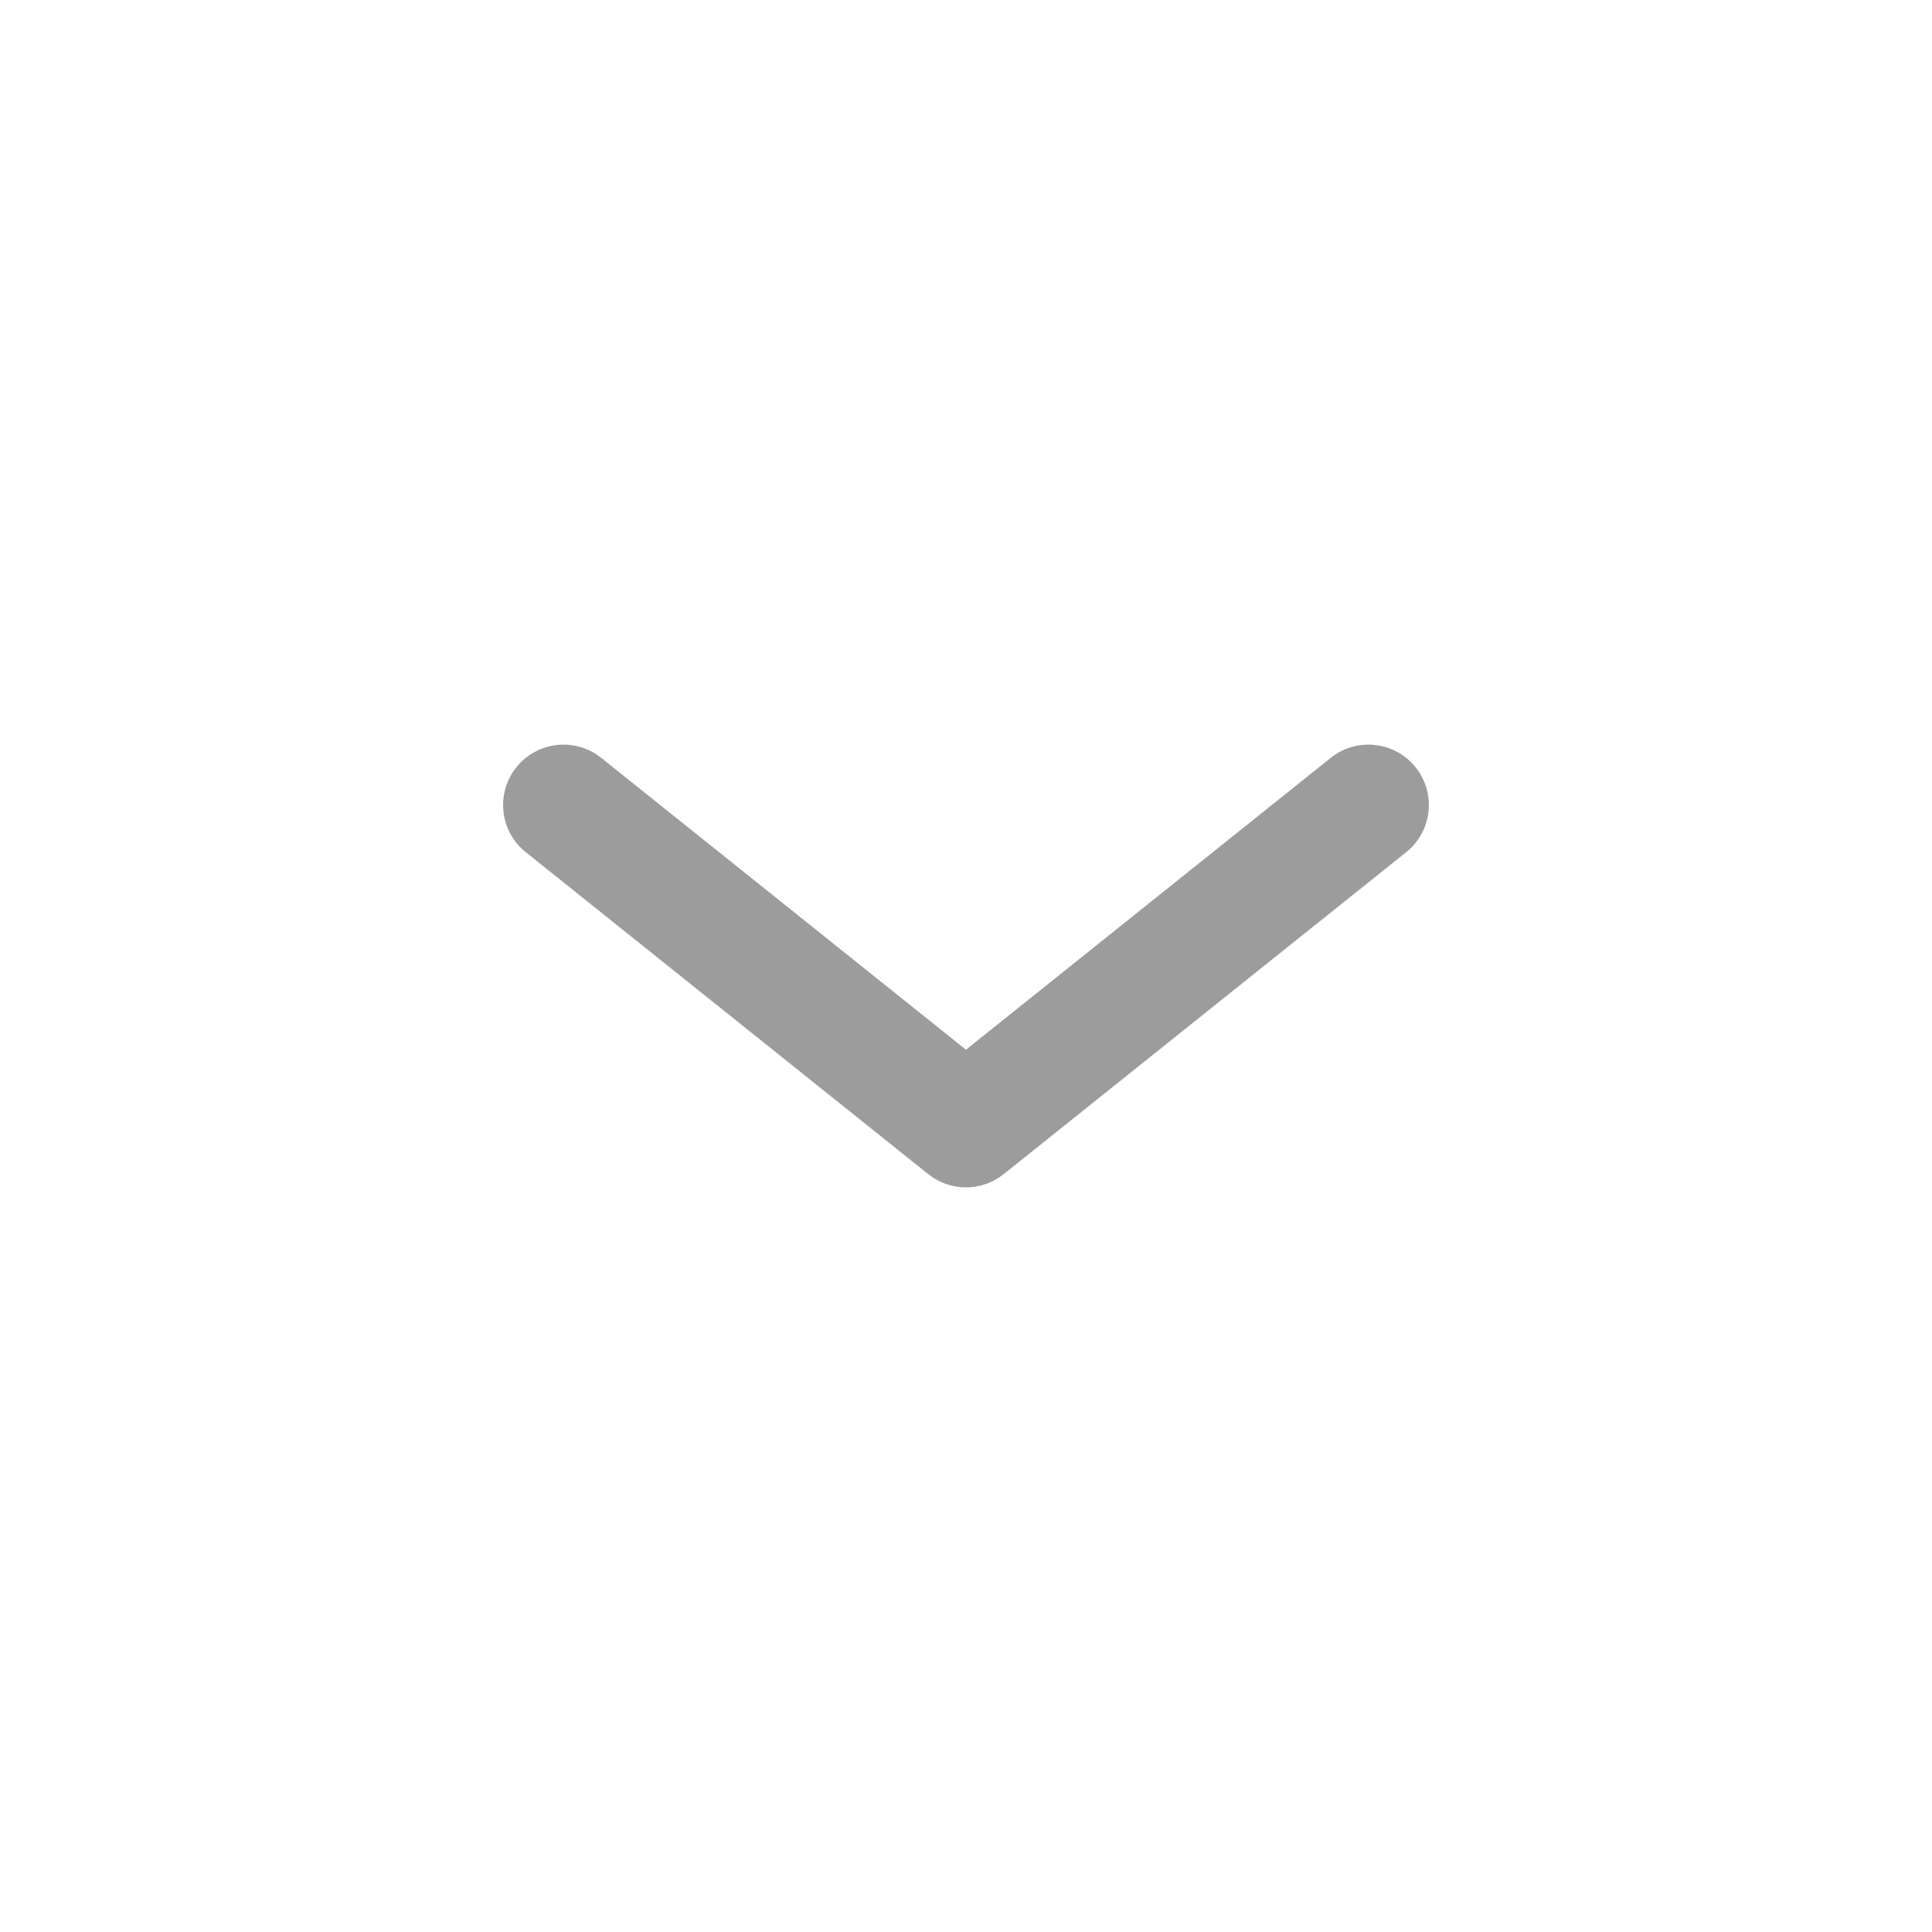
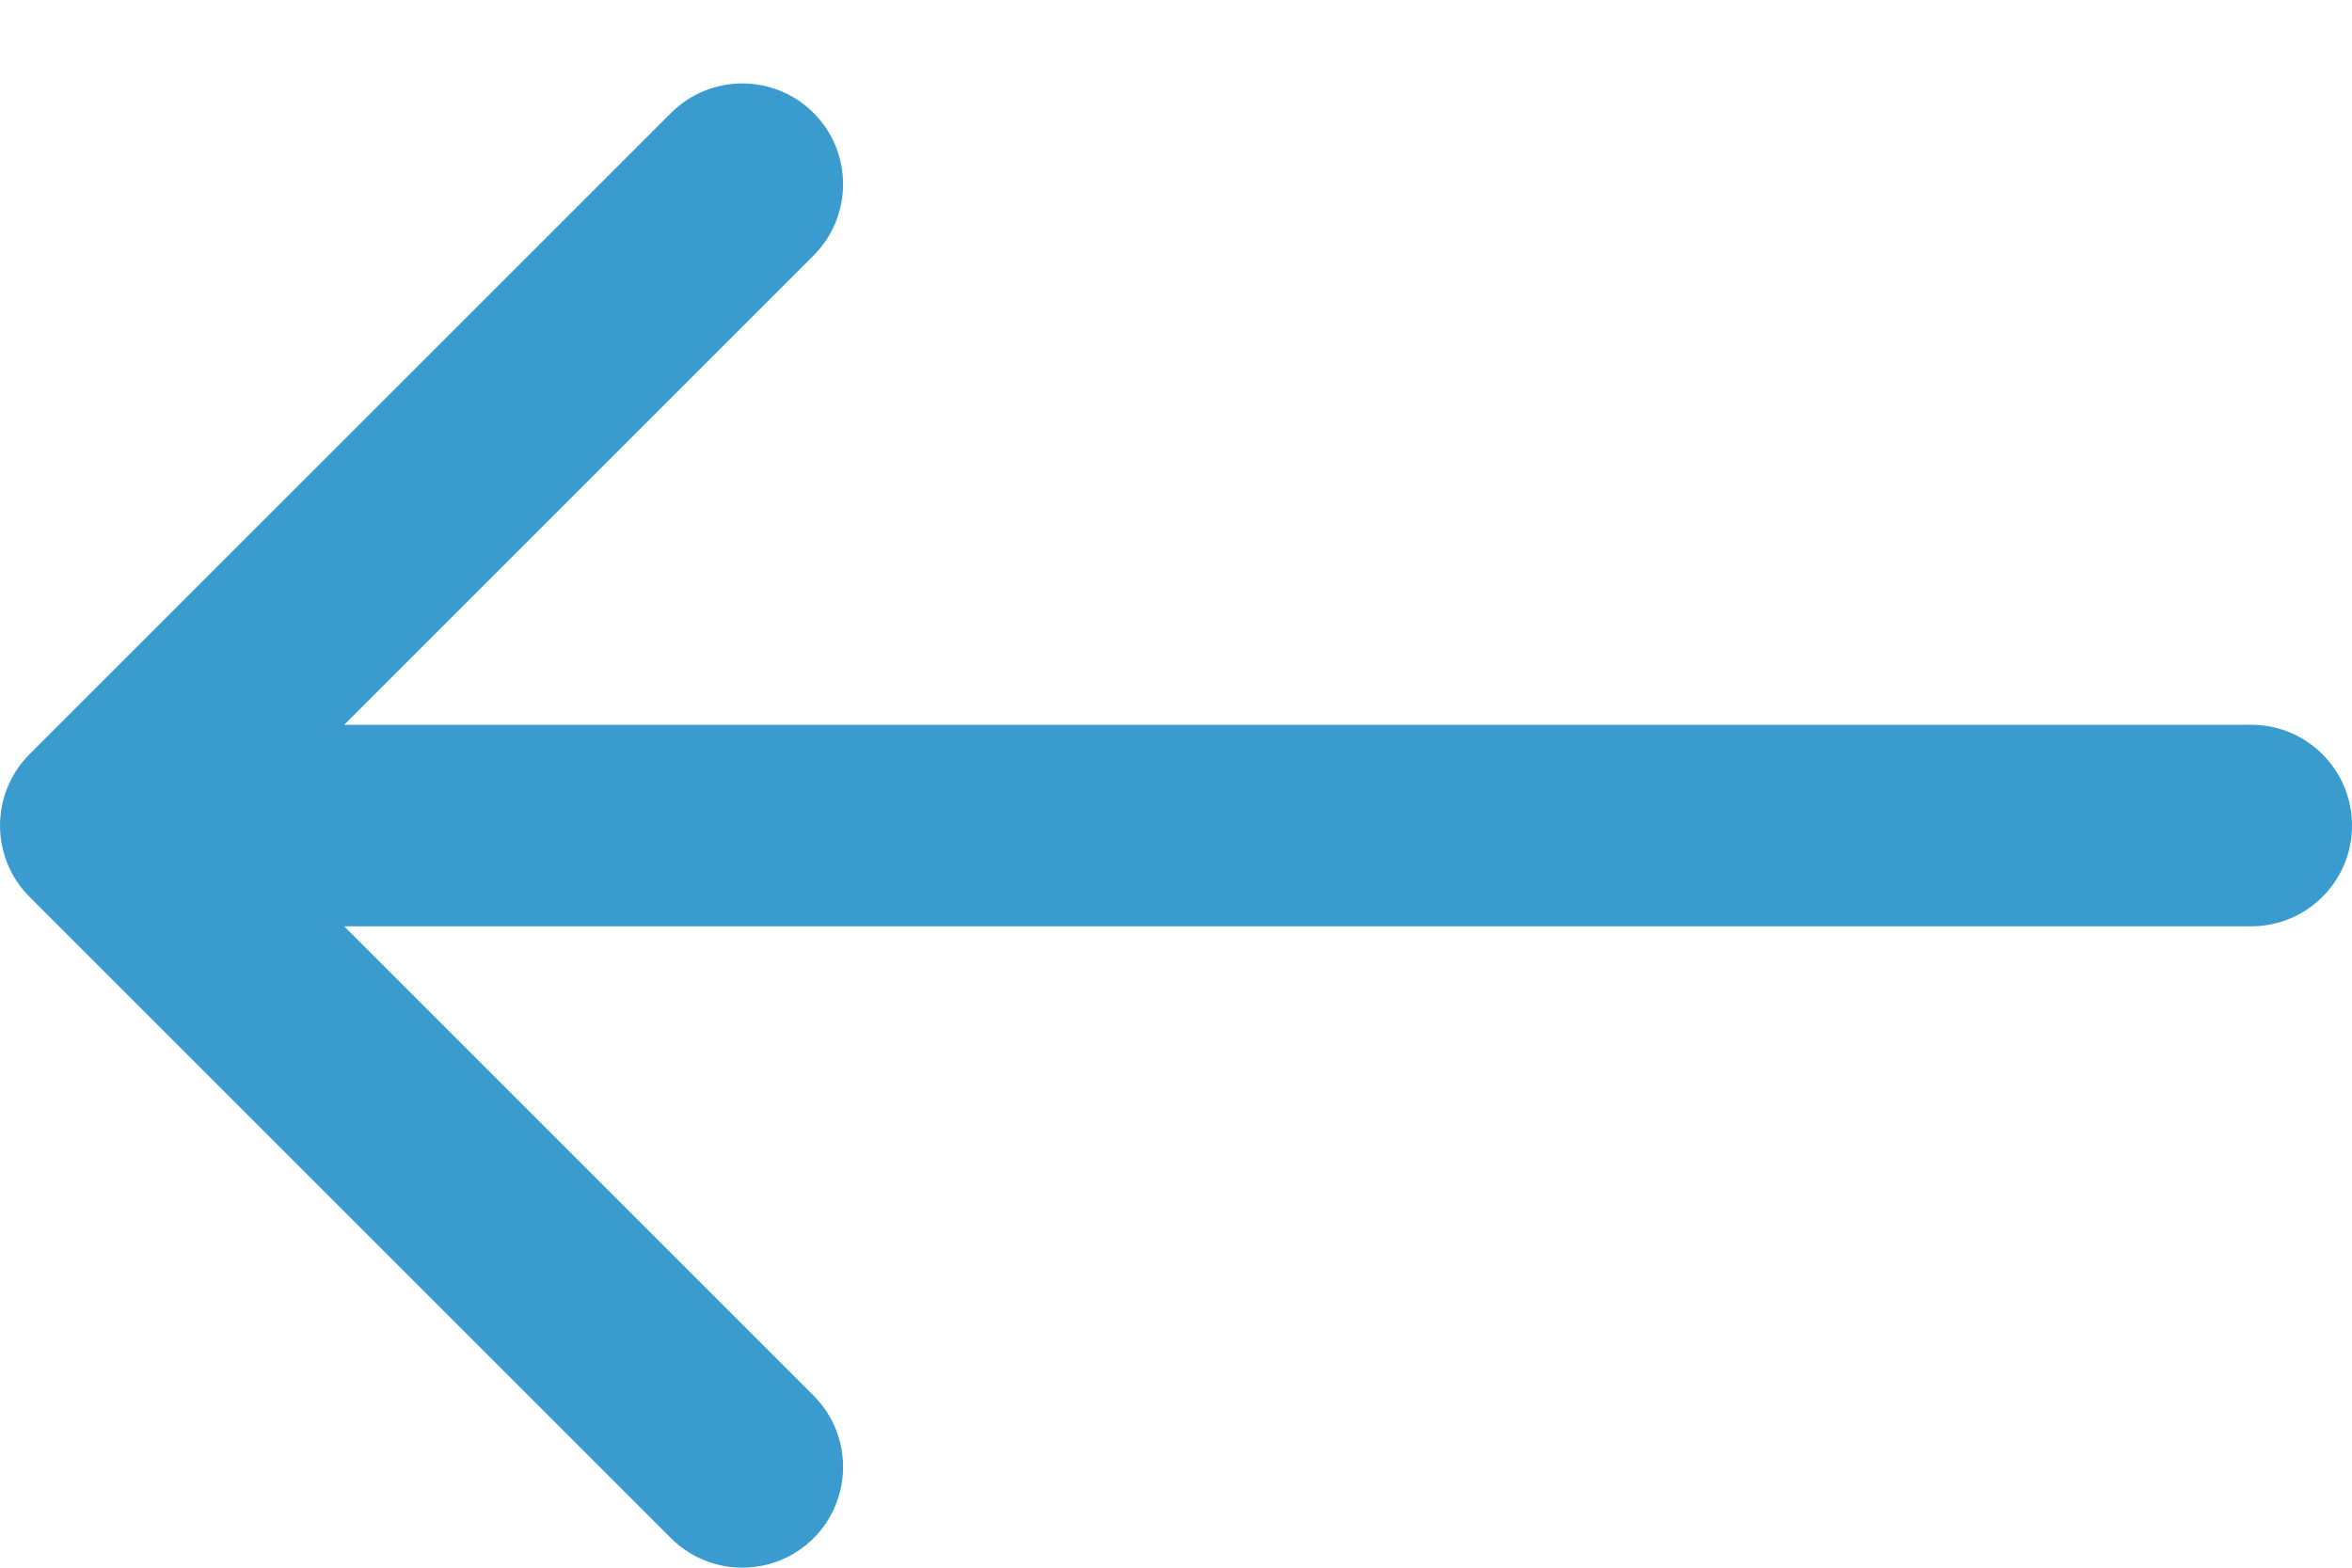
- <svg xmlns="http://www.w3.org/2000/svg" width="46" height="46" viewBox="0 0 46 46" fill="none">
-   <path fill-rule="evenodd" clip-rule="evenodd" d="M12.294 18.269C12.79 17.649 13.694 17.549 14.314 18.044L22.999 24.993L31.685 18.044C32.305 17.549 33.209 17.649 33.705 18.269C34.201 18.889 34.101 19.794 33.481 20.29L23.897 27.956C23.372 28.376 22.626 28.376 22.101 27.956L12.518 20.29C11.898 19.794 11.798 18.889 12.294 18.269Z" fill="#9C9C9C" />
+ <svg xmlns="http://www.w3.org/2000/svg" width="24" height="16" viewBox="0 0 24 16" fill="none">
+   <path fill-rule="evenodd" clip-rule="evenodd" d="M6.847 15.699L0.301 9.153C-0.1 8.751 -0.1 8.1 0.301 7.698L6.847 1.153C7.249 0.751 7.9 0.751 8.302 1.153C8.703 1.554 8.703 2.205 8.302 2.607L3.512 7.397H22.971C23.54 7.397 24 7.858 24 8.426C24 8.994 23.54 9.454 22.971 9.454H3.512L8.302 14.244C8.703 14.646 8.703 15.297 8.302 15.699C7.9 16.1 7.249 16.1 6.847 15.699Z" fill="#3A9BCE" />
</svg>
